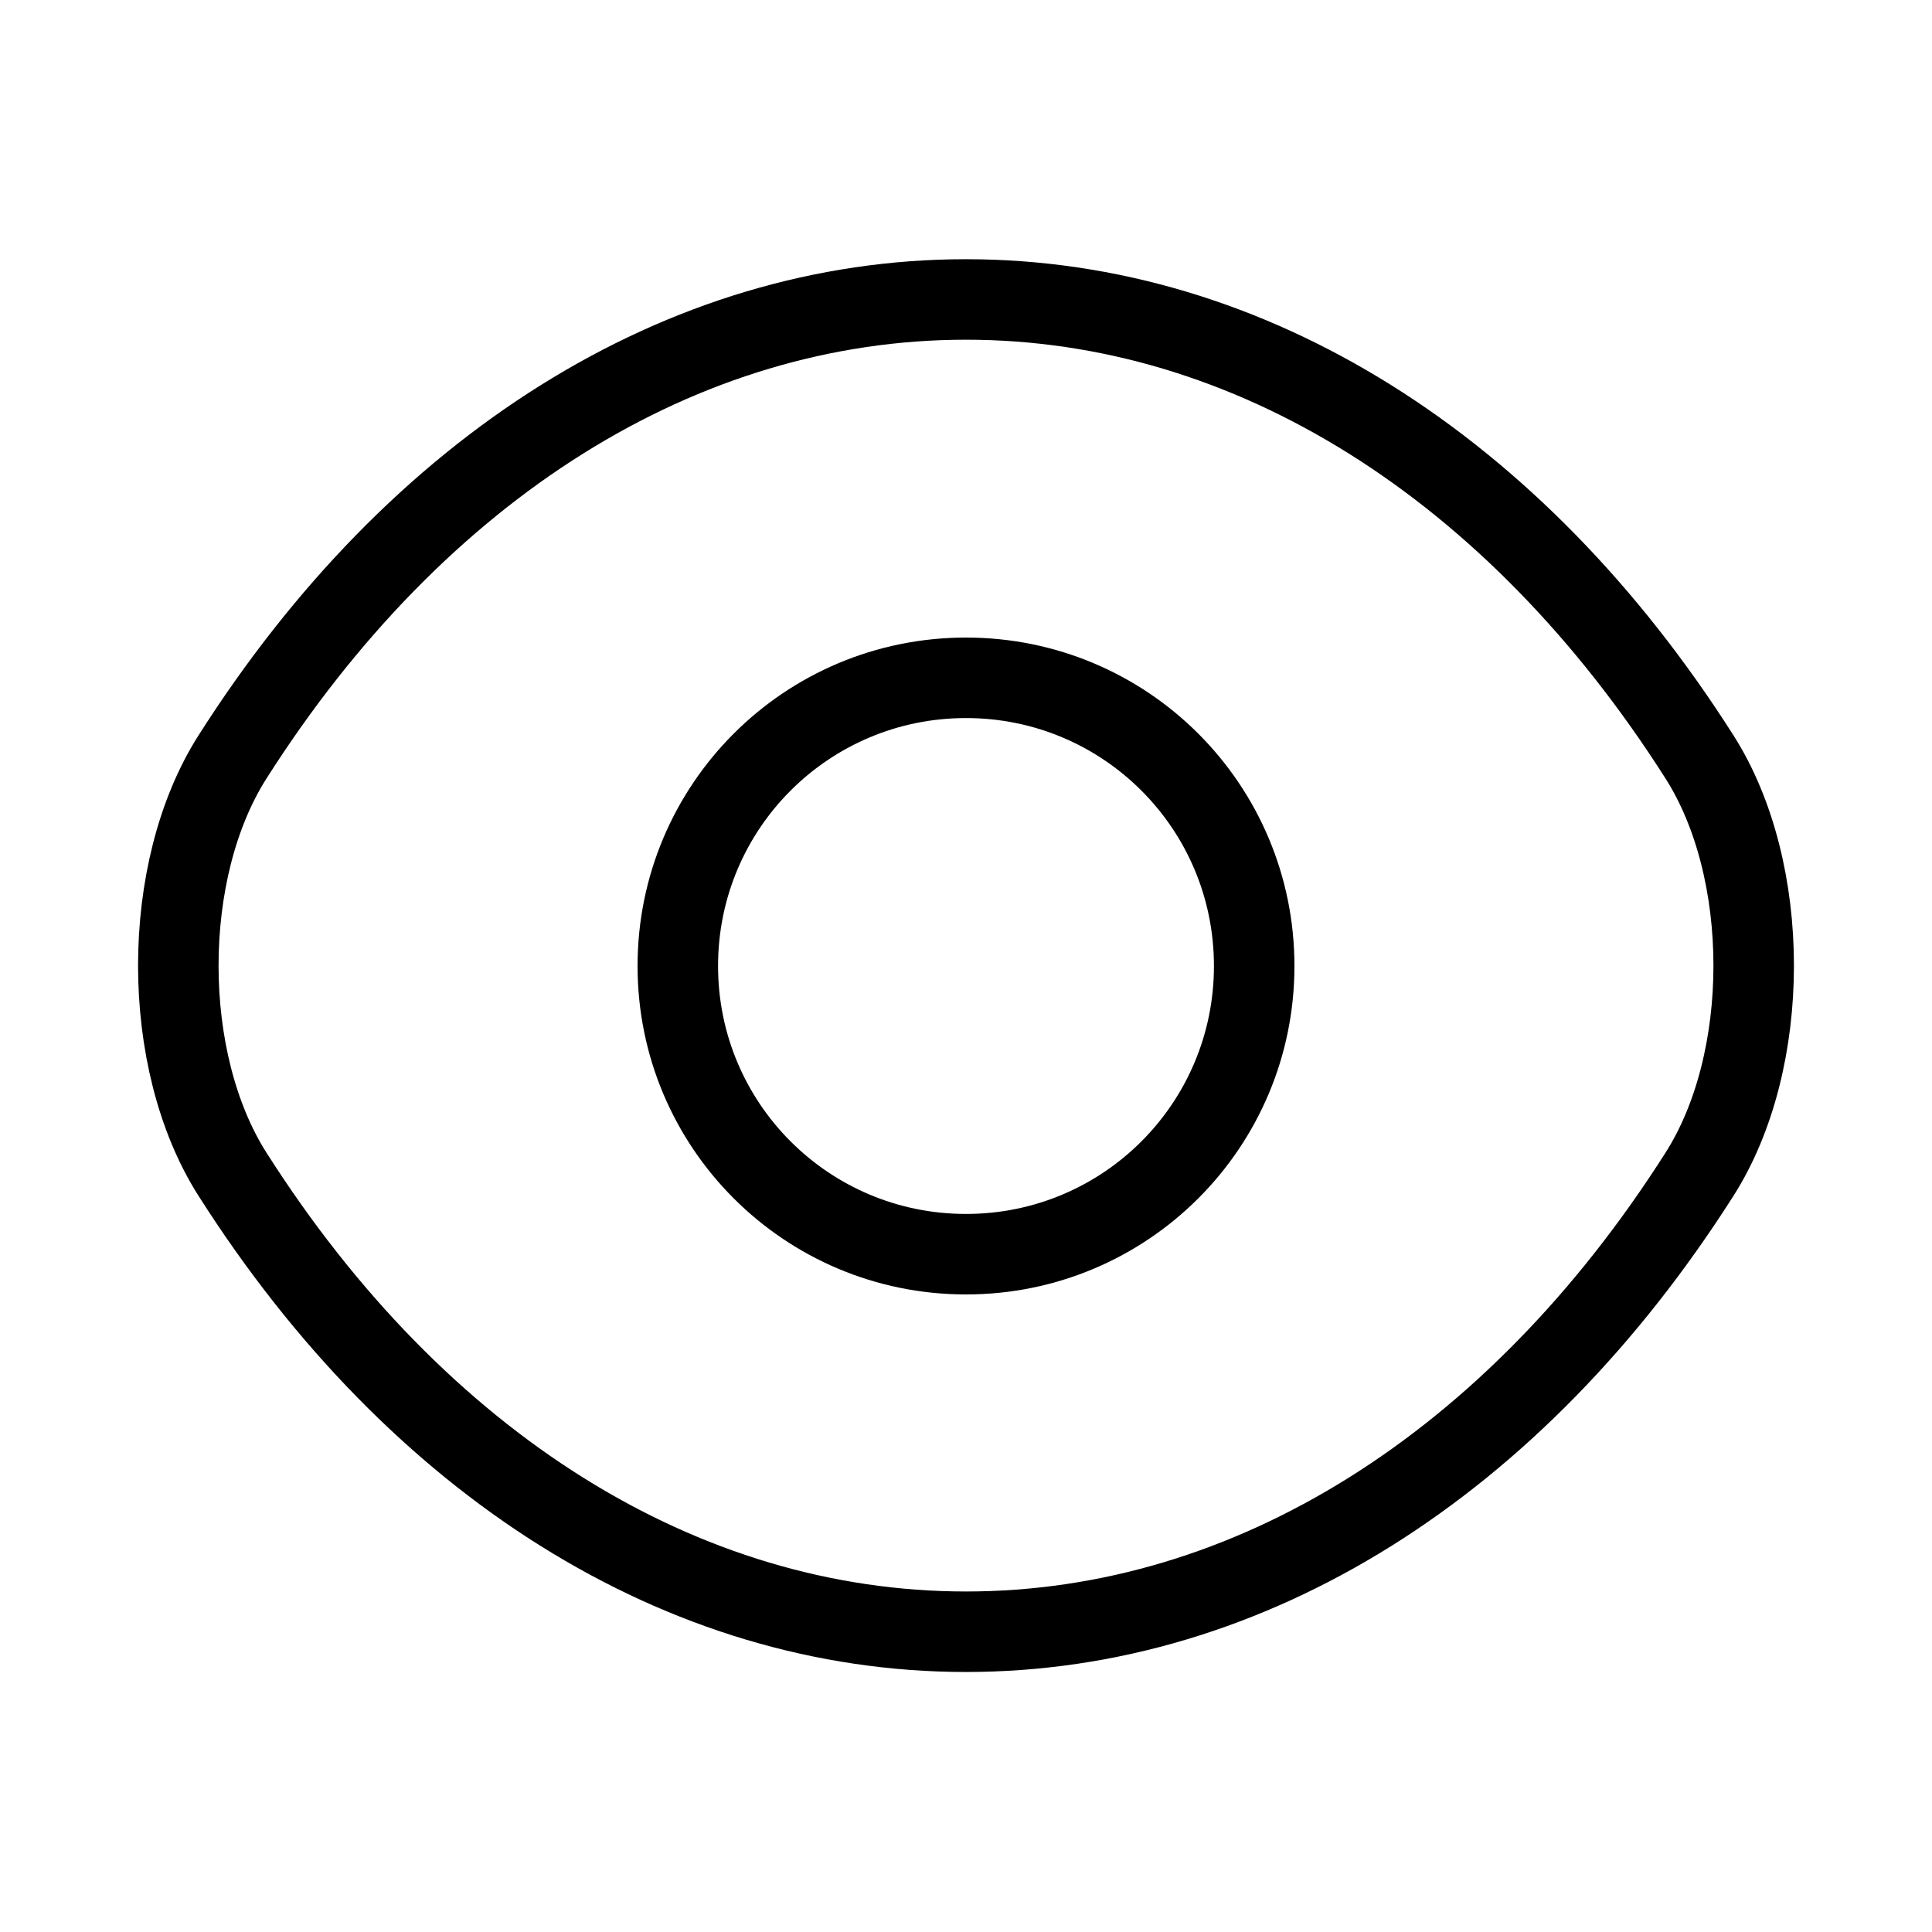
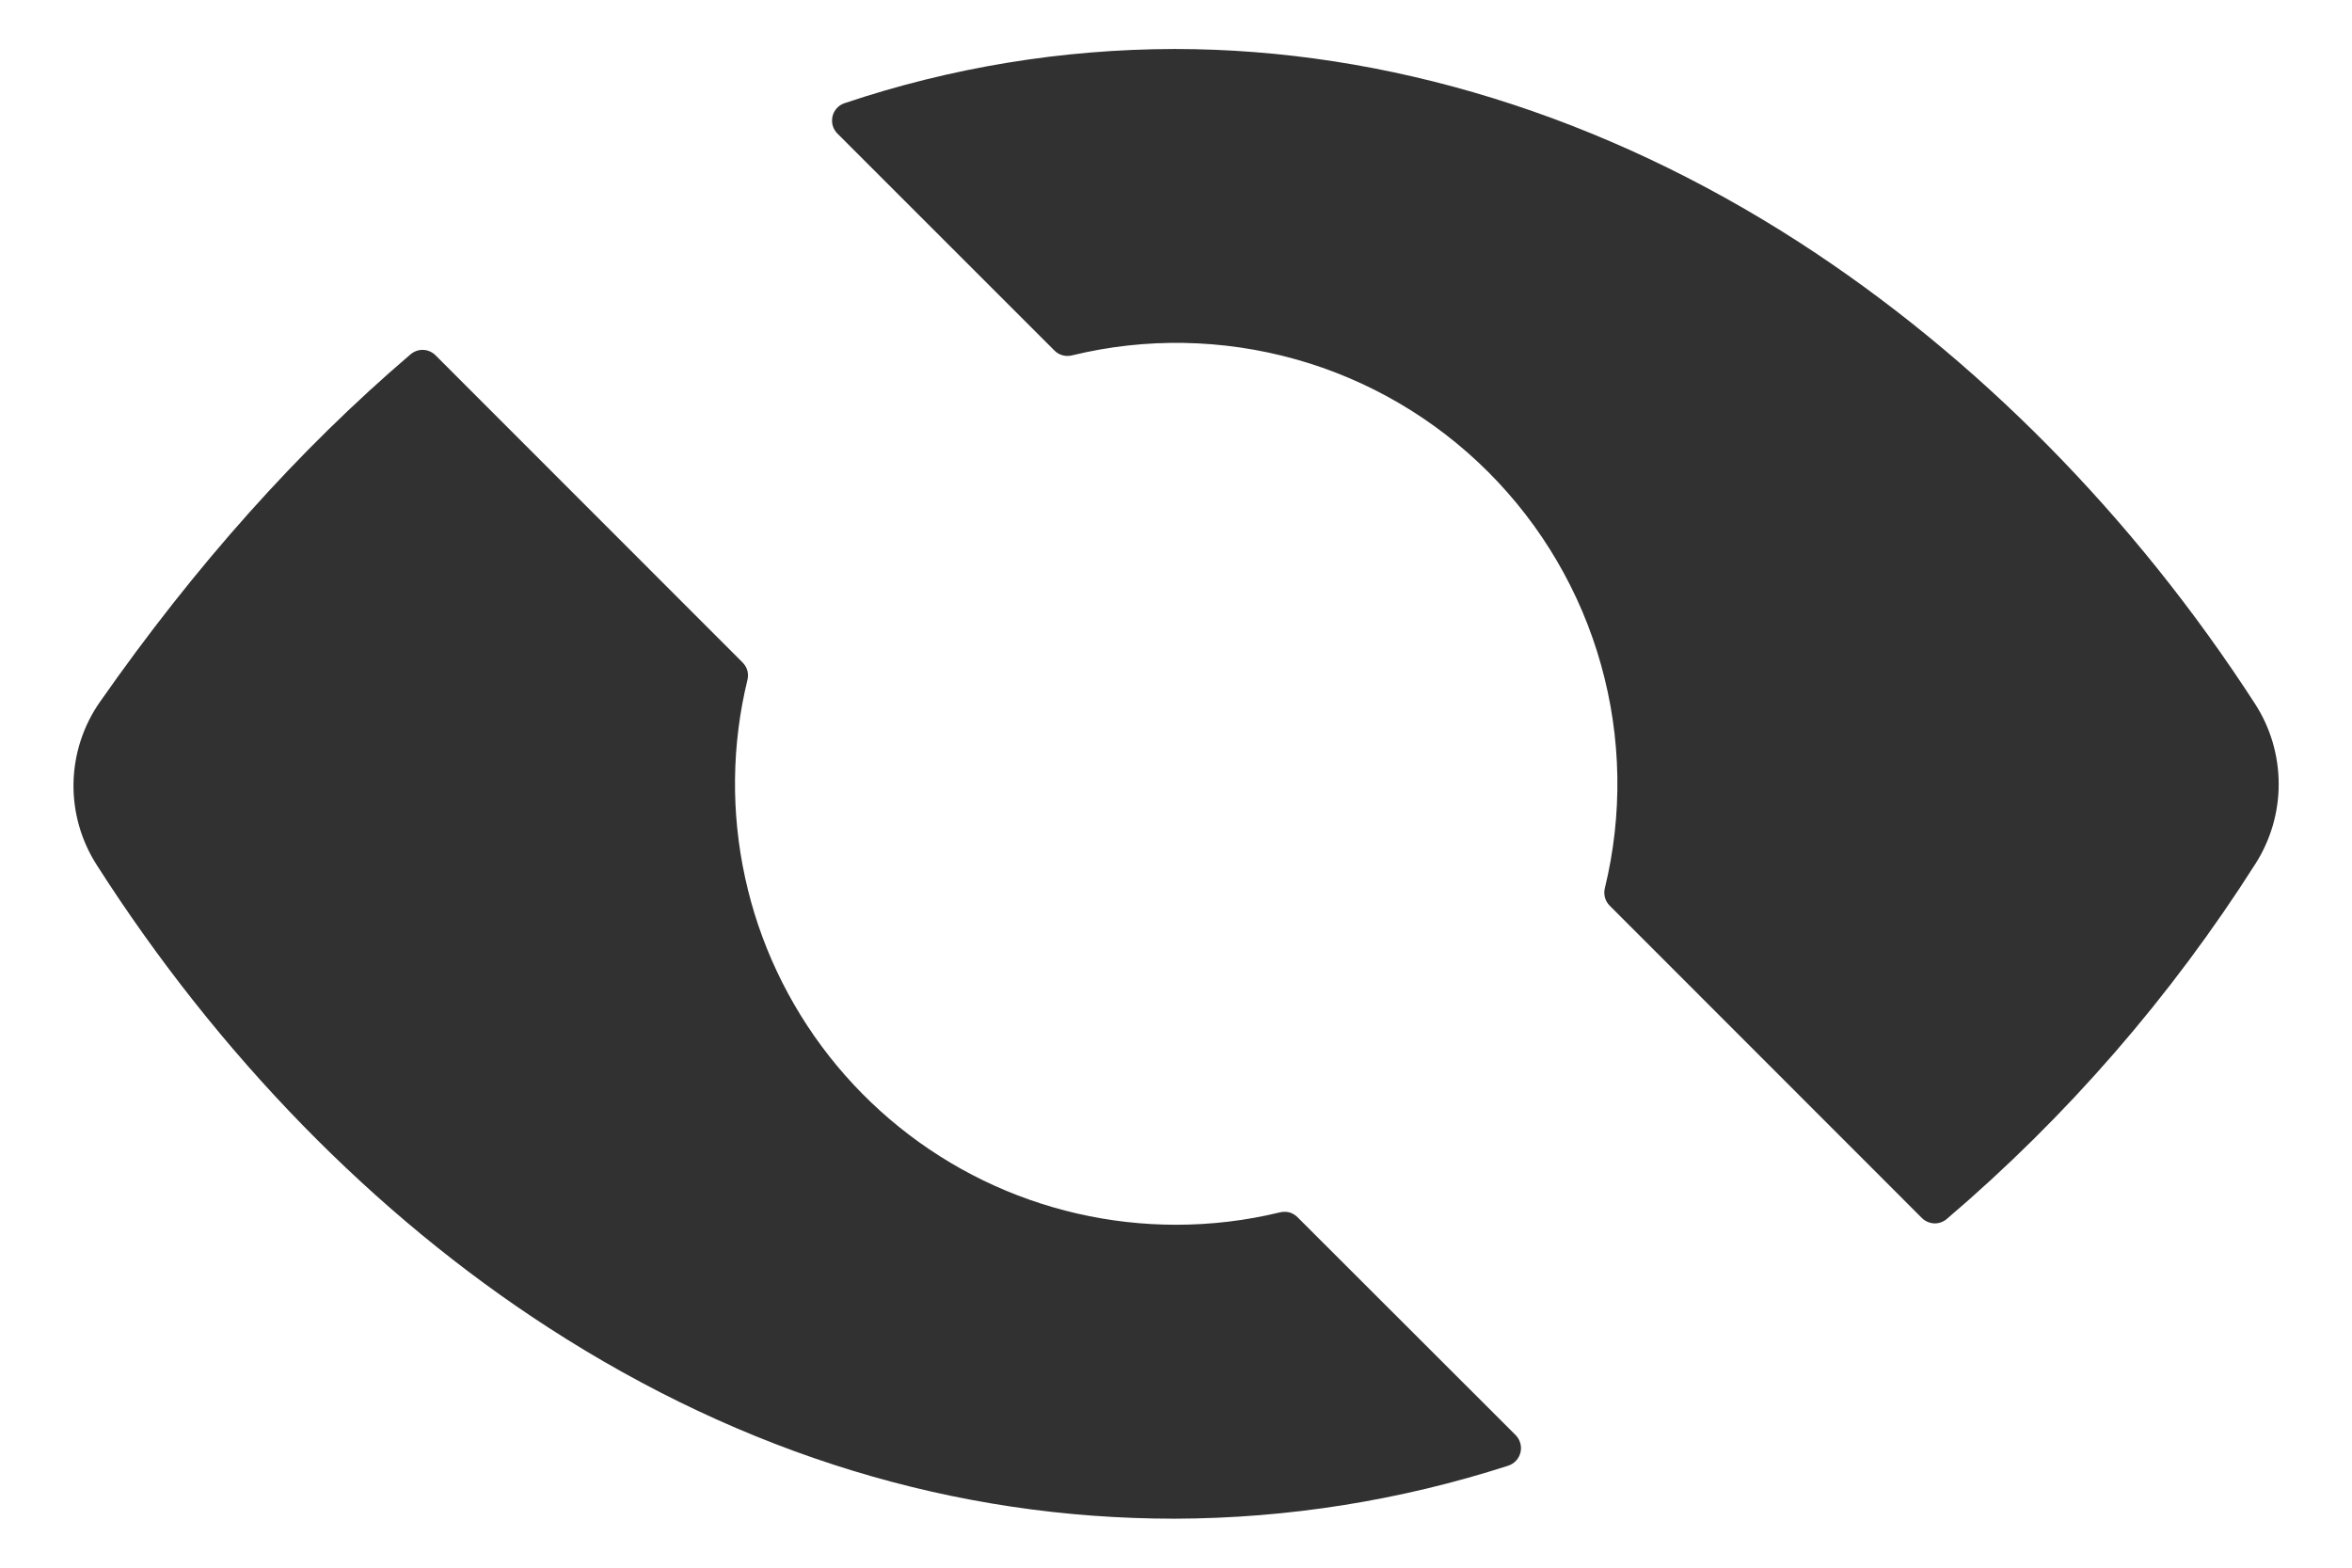
- <svg xmlns="http://www.w3.org/2000/svg" width="24" height="24" viewBox="0 0 24 24" fill="none">
-   <path d="M15.58 12C15.58 13.98 13.98 15.58 12 15.58C10.02 15.58 8.42 13.98 8.42 12C8.42 10.02 10.02 8.42 12 8.42C13.98 8.42 15.58 10.02 15.58 12Z" stroke="black" stroke-linecap="round" stroke-linejoin="round" />
-   <path d="M12 20.27C15.53 20.27 18.82 18.19 21.11 14.59C22.01 13.18 22.01 10.81 21.11 9.4C18.82 5.8 15.53 3.72 12 3.72C8.47 3.72 5.18 5.8 2.89 9.4C1.99 10.81 1.99 13.18 2.89 14.59C5.18 18.19 8.47 20.27 12 20.27Z" stroke="black" stroke-linecap="round" stroke-linejoin="round" />
+ <svg xmlns="http://www.w3.org/2000/svg" width="24" height="16" viewBox="0 0 24 16" fill="none">
+   <path d="M23.016 8.814C23.171 8.57 23.253 8.287 23.252 7.998C23.251 7.71 23.168 7.427 23.011 7.184C21.771 5.266 20.161 3.637 18.358 2.472C16.359 1.182 14.156 0.5 11.985 0.5C10.84 0.502 9.704 0.688 8.618 1.053C8.588 1.063 8.561 1.08 8.539 1.104C8.518 1.128 8.502 1.156 8.495 1.188C8.488 1.219 8.489 1.251 8.497 1.282C8.506 1.313 8.523 1.341 8.545 1.363L10.76 3.578C10.783 3.601 10.811 3.618 10.843 3.626C10.874 3.635 10.907 3.635 10.939 3.627C11.689 3.444 12.474 3.458 13.218 3.666C13.962 3.874 14.64 4.271 15.186 4.817C15.732 5.363 16.129 6.041 16.337 6.785C16.546 7.529 16.559 8.314 16.376 9.065C16.368 9.096 16.369 9.129 16.377 9.16C16.386 9.192 16.402 9.22 16.425 9.243L19.611 12.431C19.644 12.464 19.688 12.483 19.735 12.486C19.782 12.488 19.828 12.472 19.864 12.442C21.09 11.397 22.152 10.174 23.016 8.814ZM12 12.5C11.319 12.5 10.646 12.345 10.034 12.048C9.421 11.75 8.884 11.317 8.463 10.782C8.042 10.246 7.747 9.622 7.603 8.957C7.458 8.291 7.466 7.601 7.627 6.939C7.635 6.908 7.634 6.875 7.626 6.843C7.617 6.812 7.6 6.784 7.577 6.761L4.444 3.626C4.411 3.593 4.366 3.573 4.32 3.571C4.273 3.569 4.227 3.585 4.191 3.615C3.047 4.591 1.988 5.778 1.019 7.165C0.849 7.408 0.756 7.696 0.75 7.993C0.745 8.29 0.828 8.581 0.989 8.831C2.227 10.768 3.819 12.4 5.595 13.549C7.597 14.844 9.746 15.5 11.985 15.5C13.141 15.497 14.29 15.314 15.39 14.959C15.421 14.949 15.448 14.931 15.47 14.908C15.492 14.884 15.508 14.855 15.515 14.824C15.523 14.793 15.522 14.76 15.513 14.729C15.505 14.698 15.488 14.67 15.466 14.647L13.24 12.423C13.217 12.4 13.189 12.383 13.158 12.374C13.126 12.366 13.093 12.366 13.062 12.373C12.714 12.458 12.358 12.5 12 12.5Z" fill="#313131" />
</svg>
